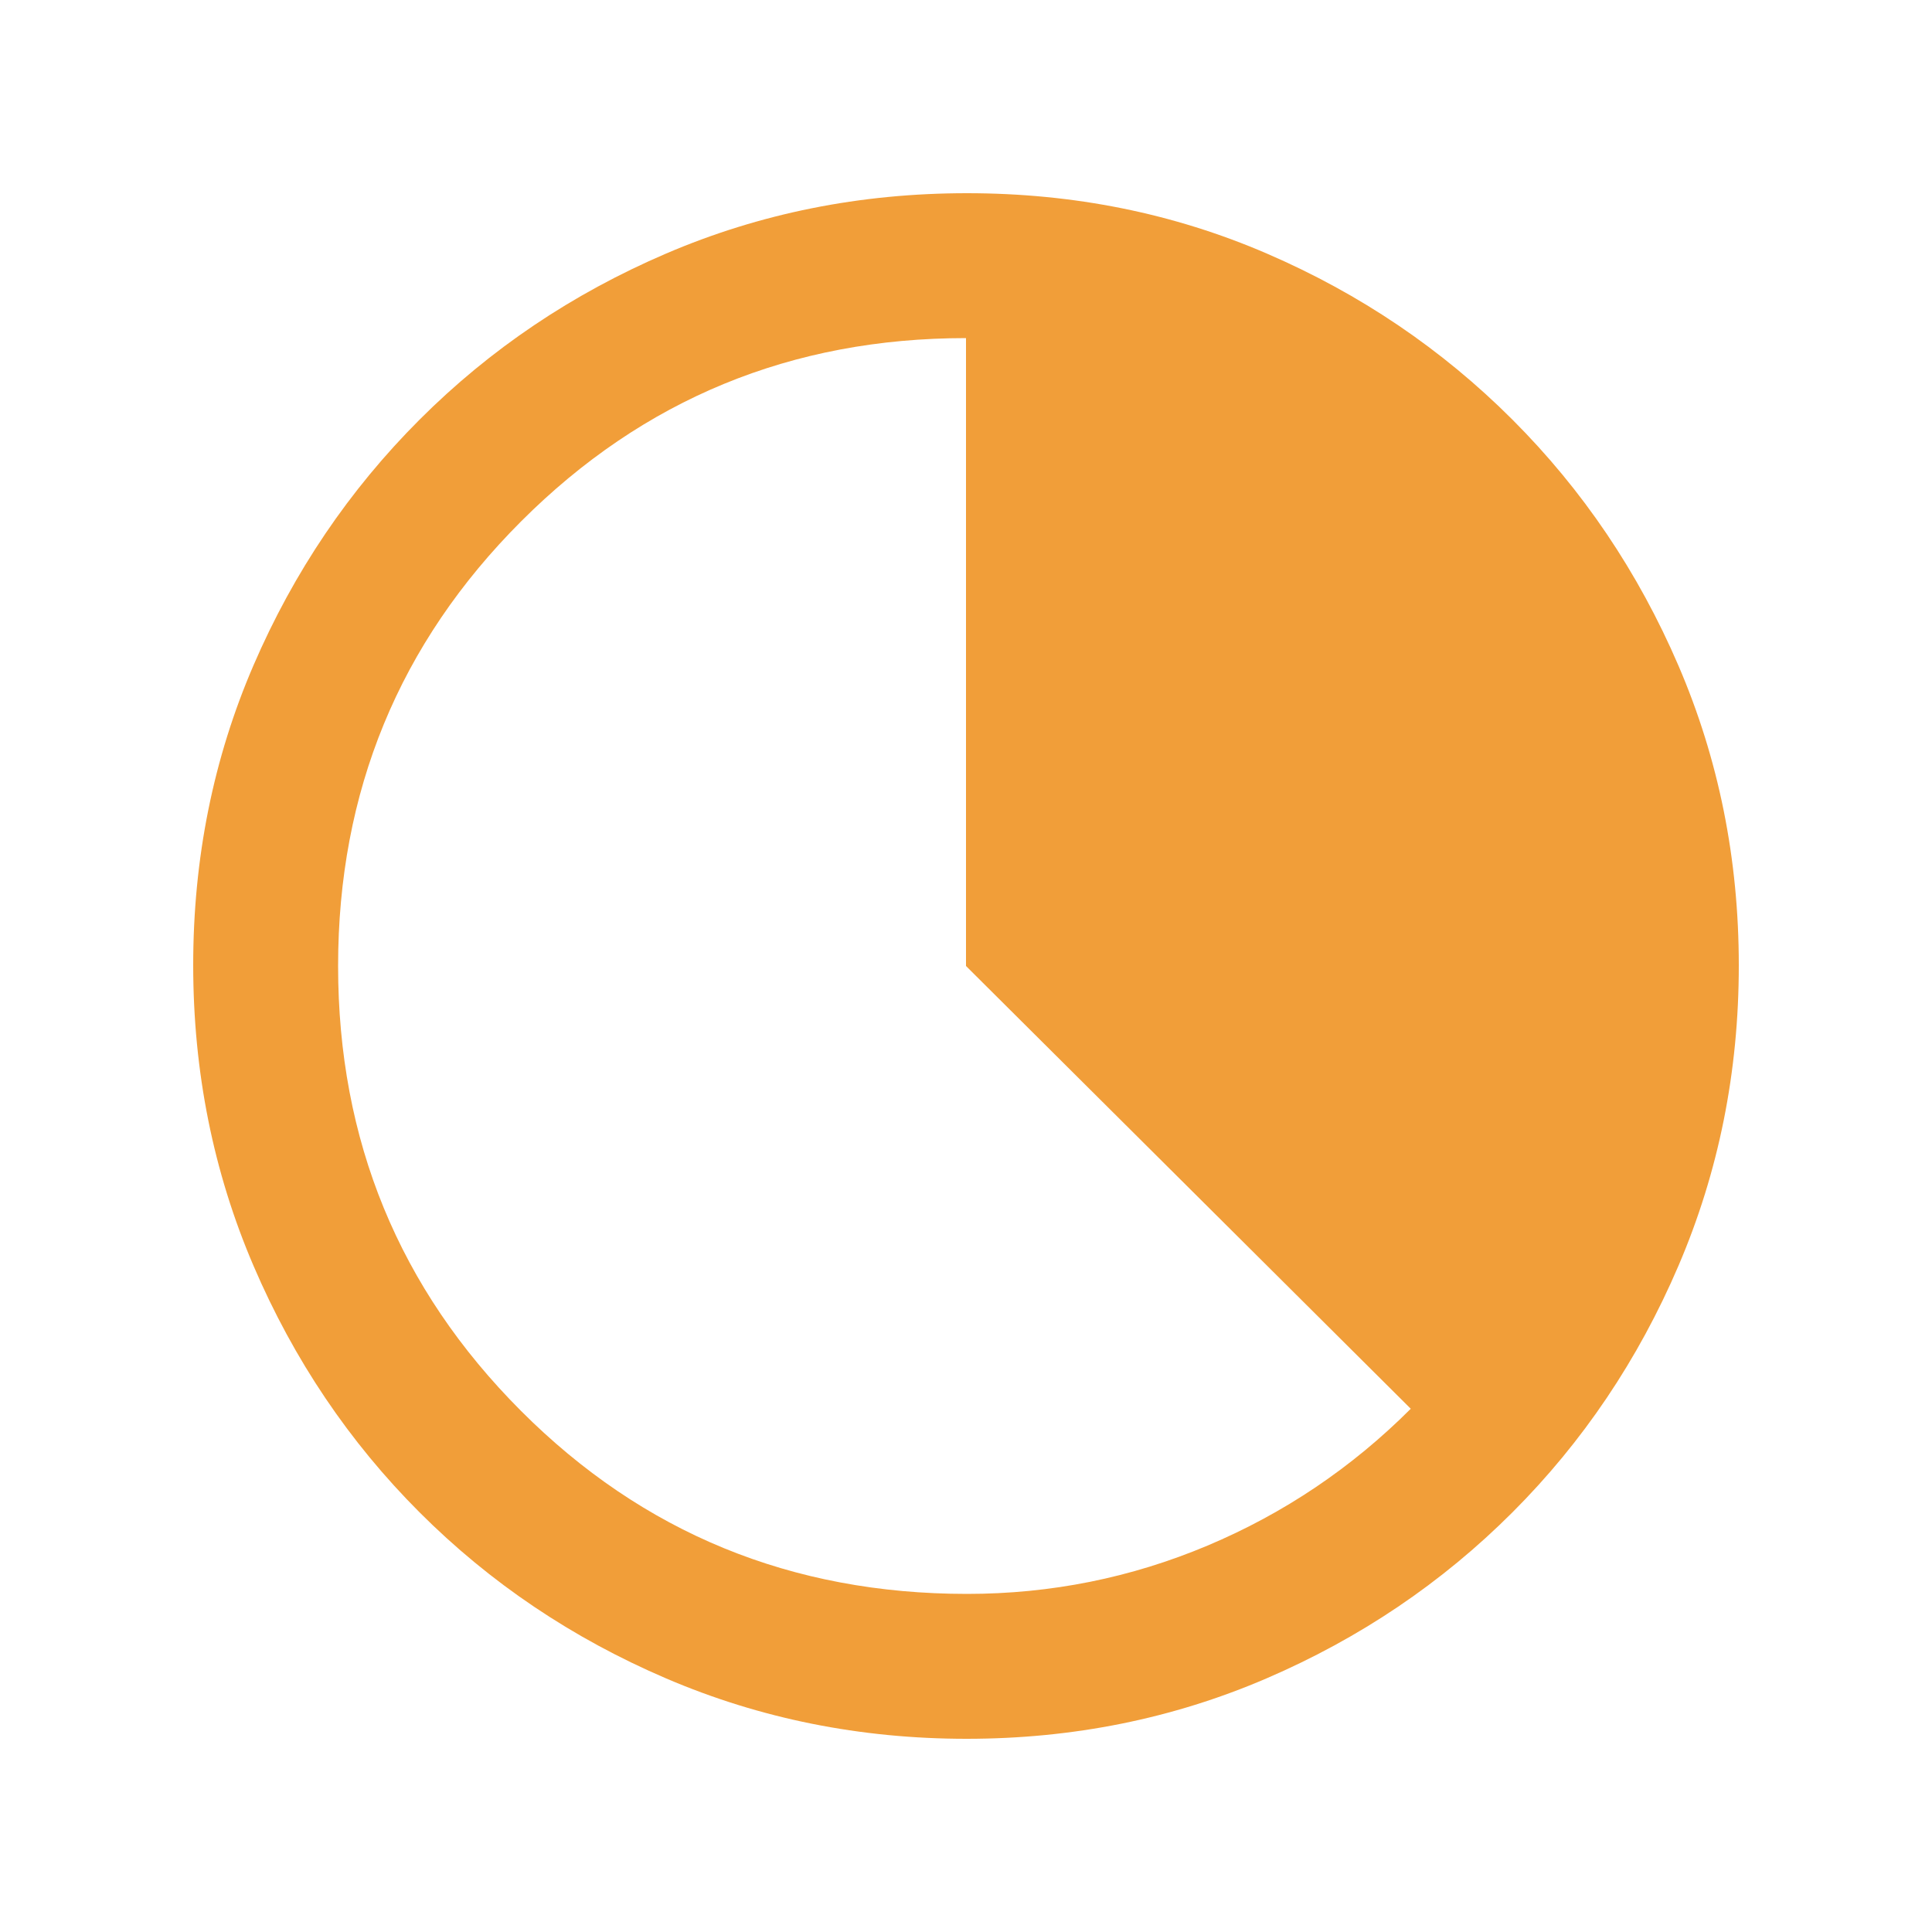
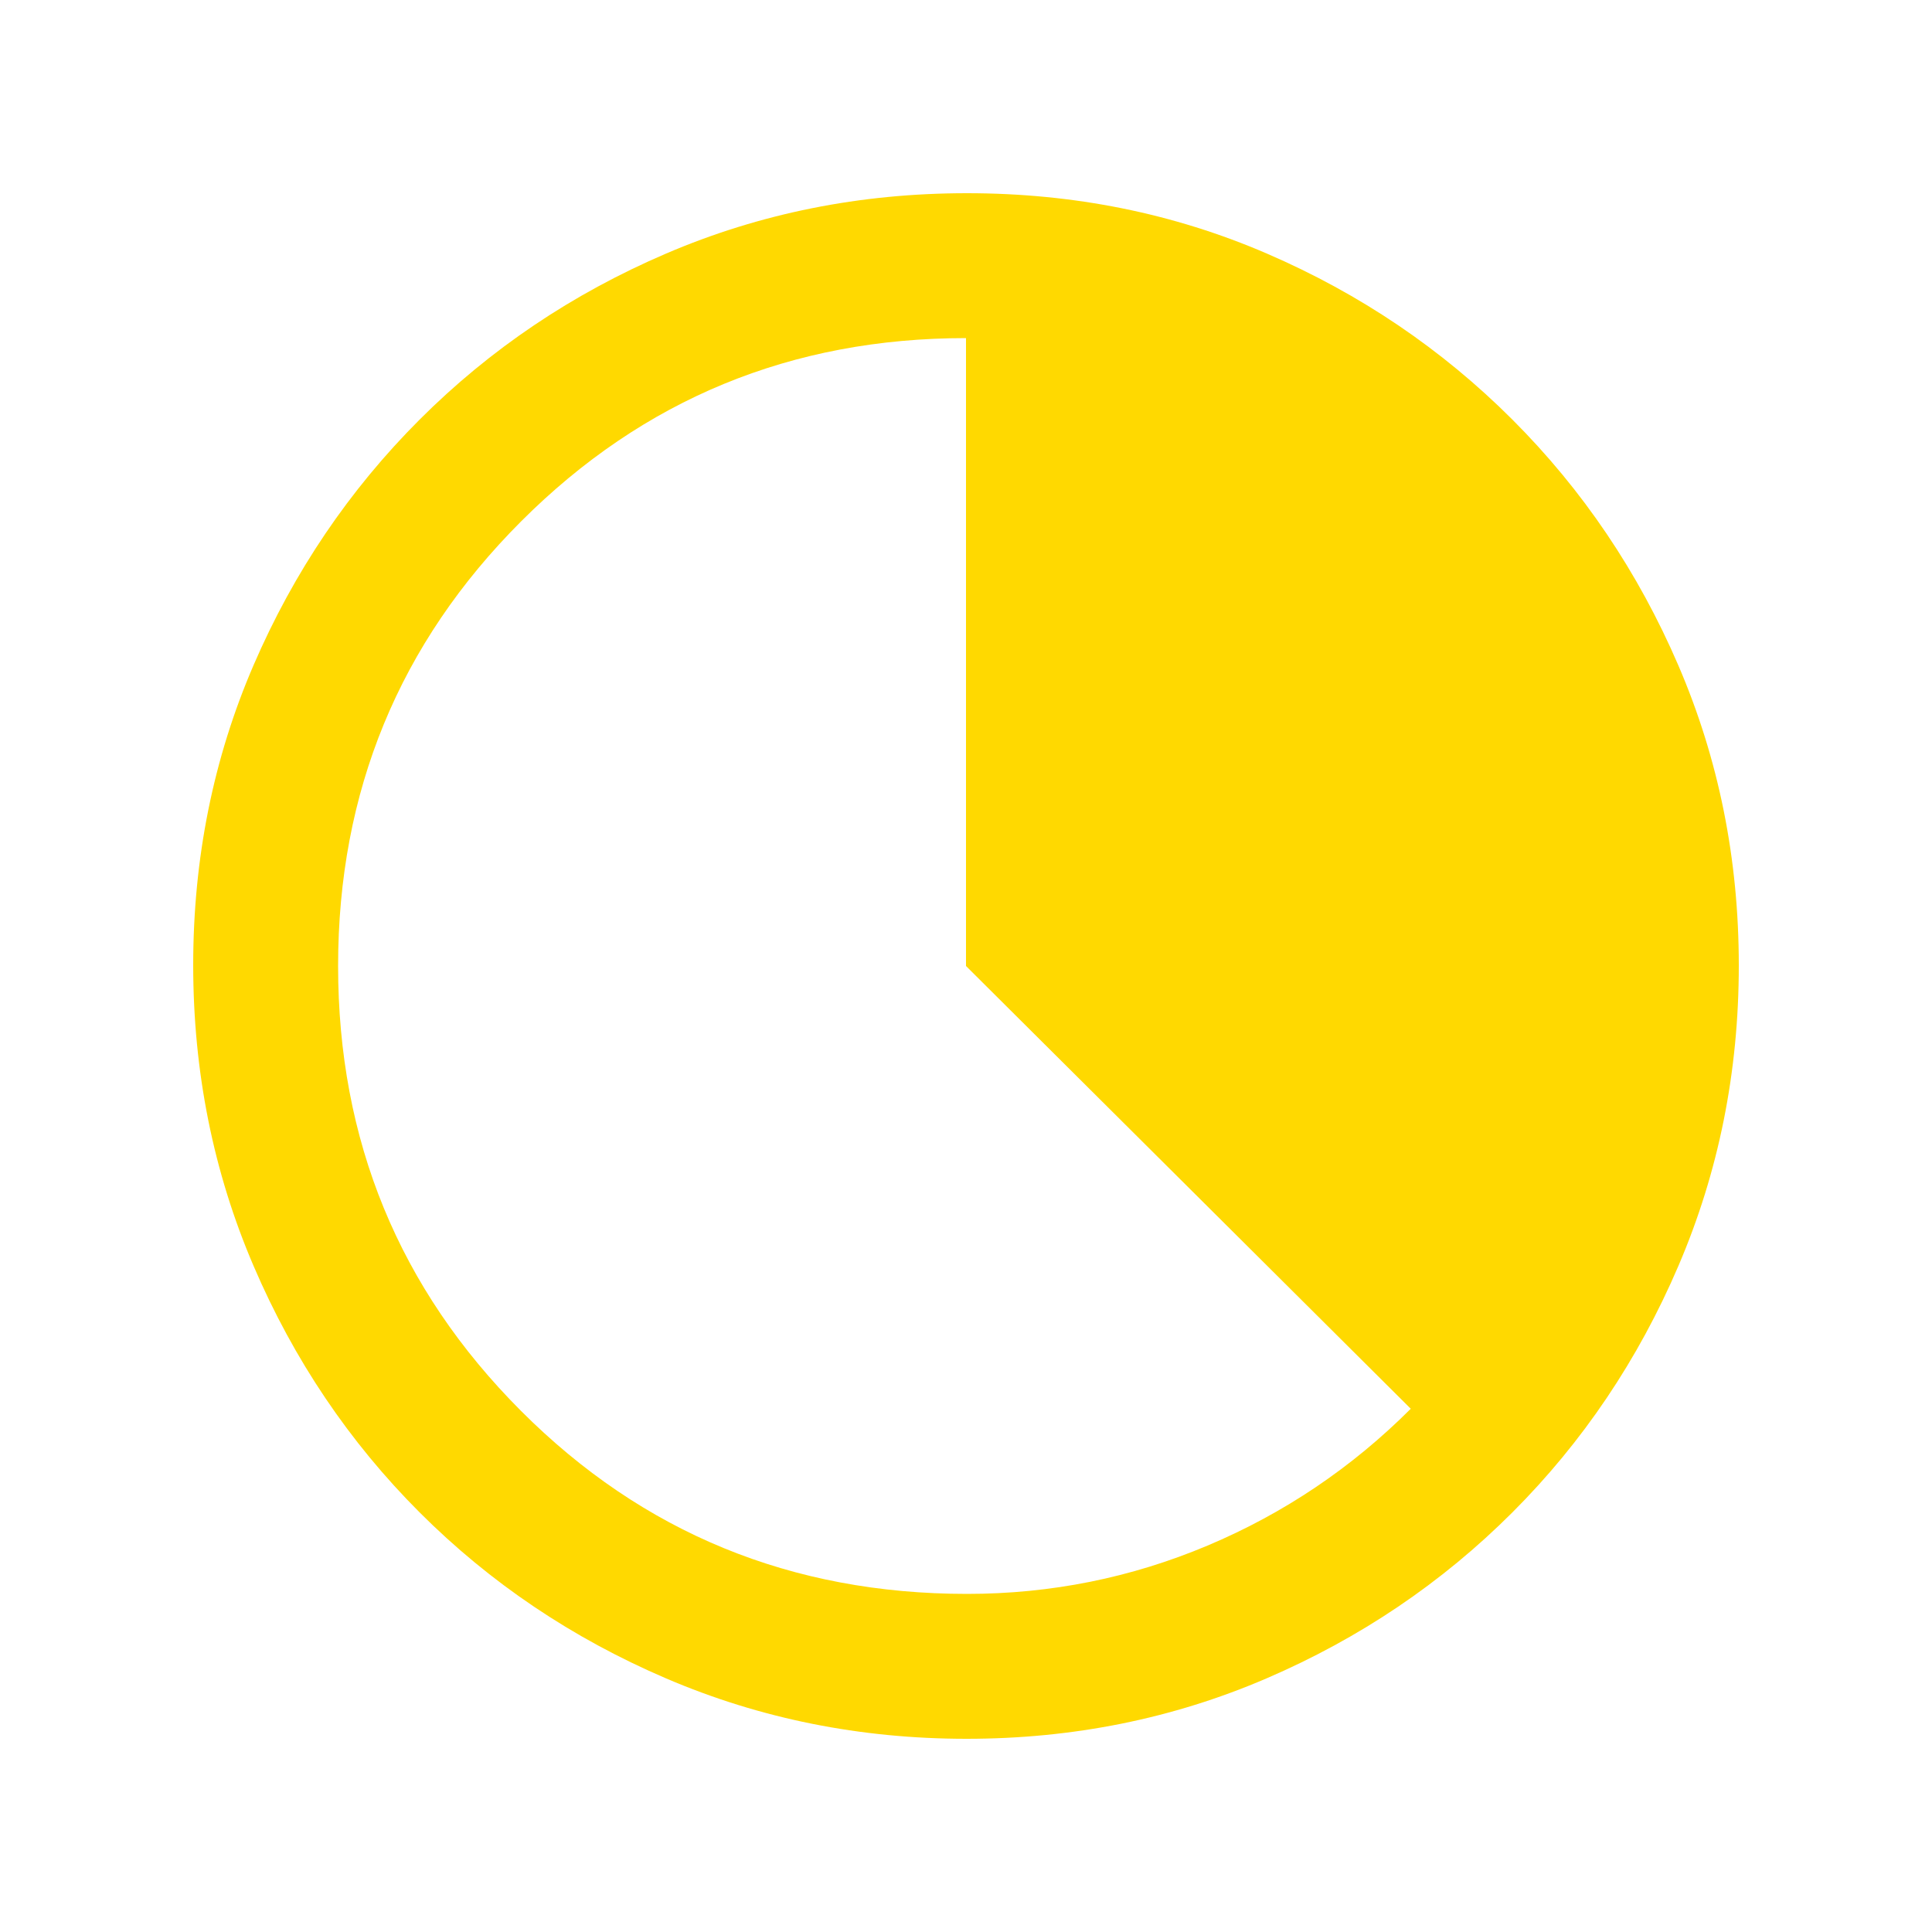
- <svg xmlns="http://www.w3.org/2000/svg" height="20px" viewBox="0 -960 960 960" width="20px" fill="#F19E39">
+ <svg xmlns="http://www.w3.org/2000/svg" height="20px" viewBox="0 -960 960 960" width="20px" fill="#ffd900">
  <path d="M480.28-96Q401-96 331-126t-122.5-82.5Q156-261 126-330.96t-30-149.5Q96-560 126-629.5q30-69.5 82.5-122T330.96-834q69.96-30 149.5-30t149.04 30q69.5 30 122 82.5T834-629.28q30 69.73 30 149Q864-401 834-331t-82.5 122.5Q699-156 629.28-126q-69.73 30-149 30Zm.22-72q62.5 0 119.5-24t101-68L480-480v-312q-130 0-221 91t-91 221q0 130 90.82 221t221.68 91Z" />
</svg>
